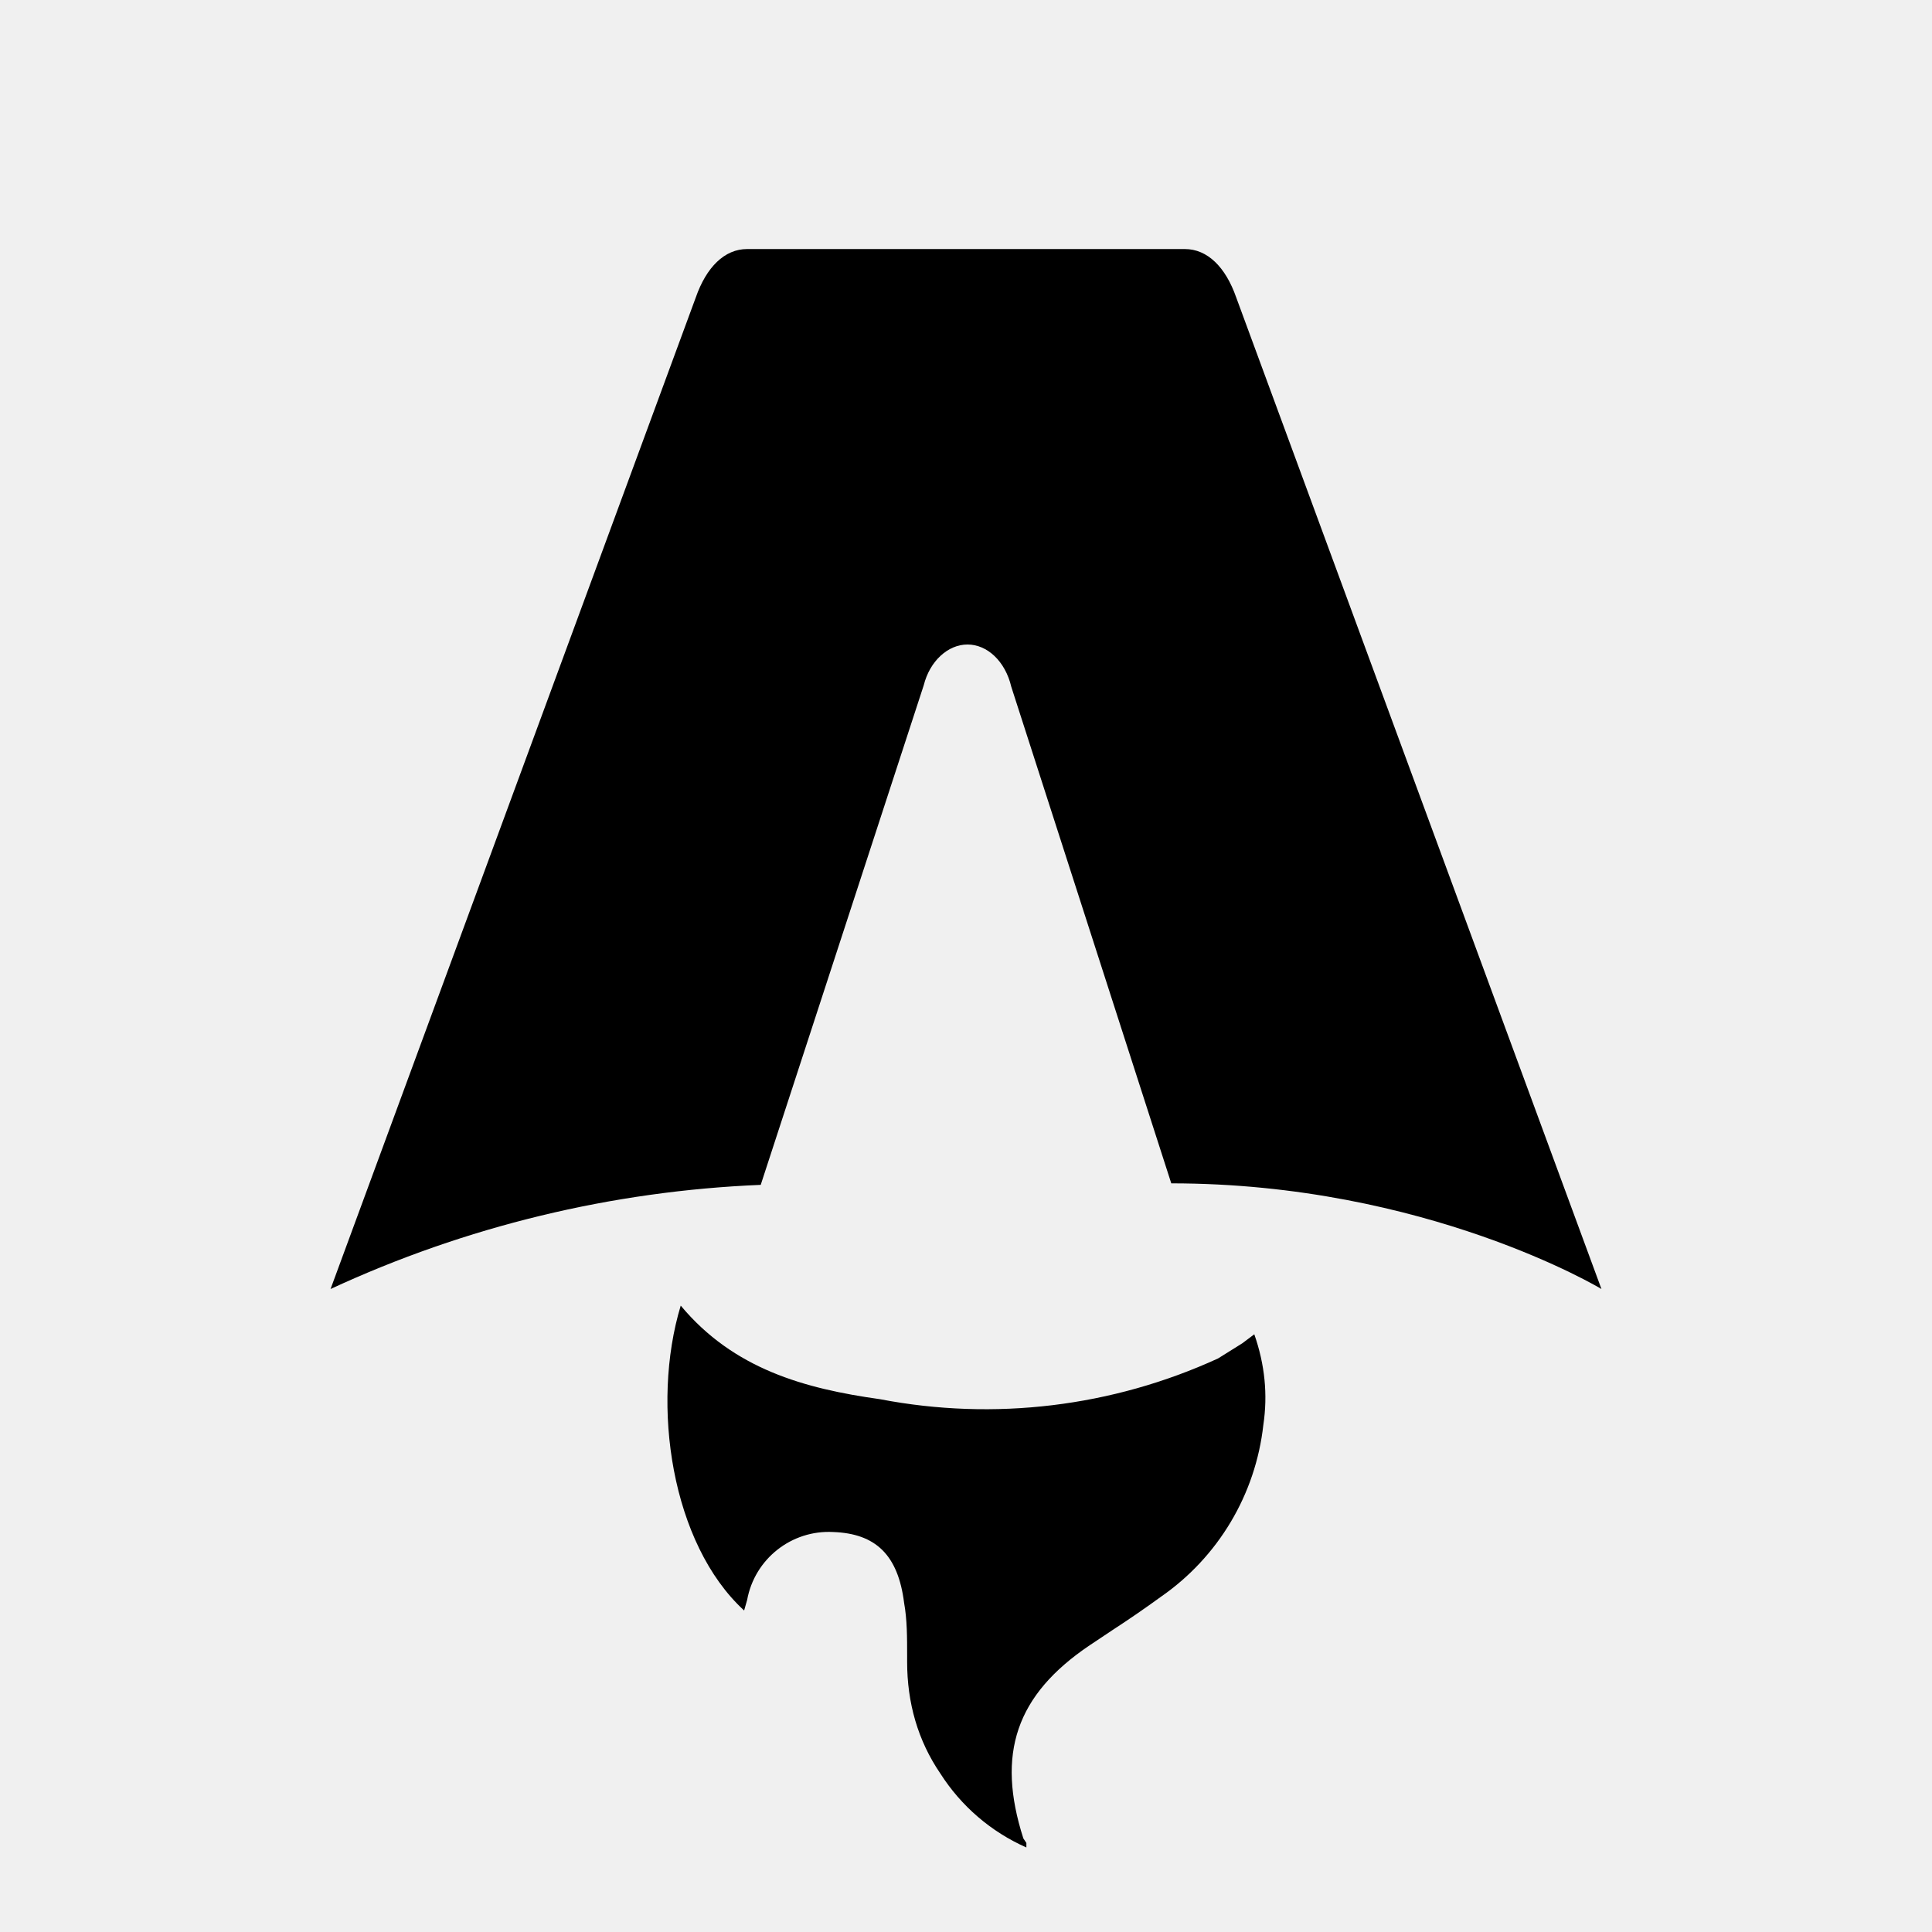
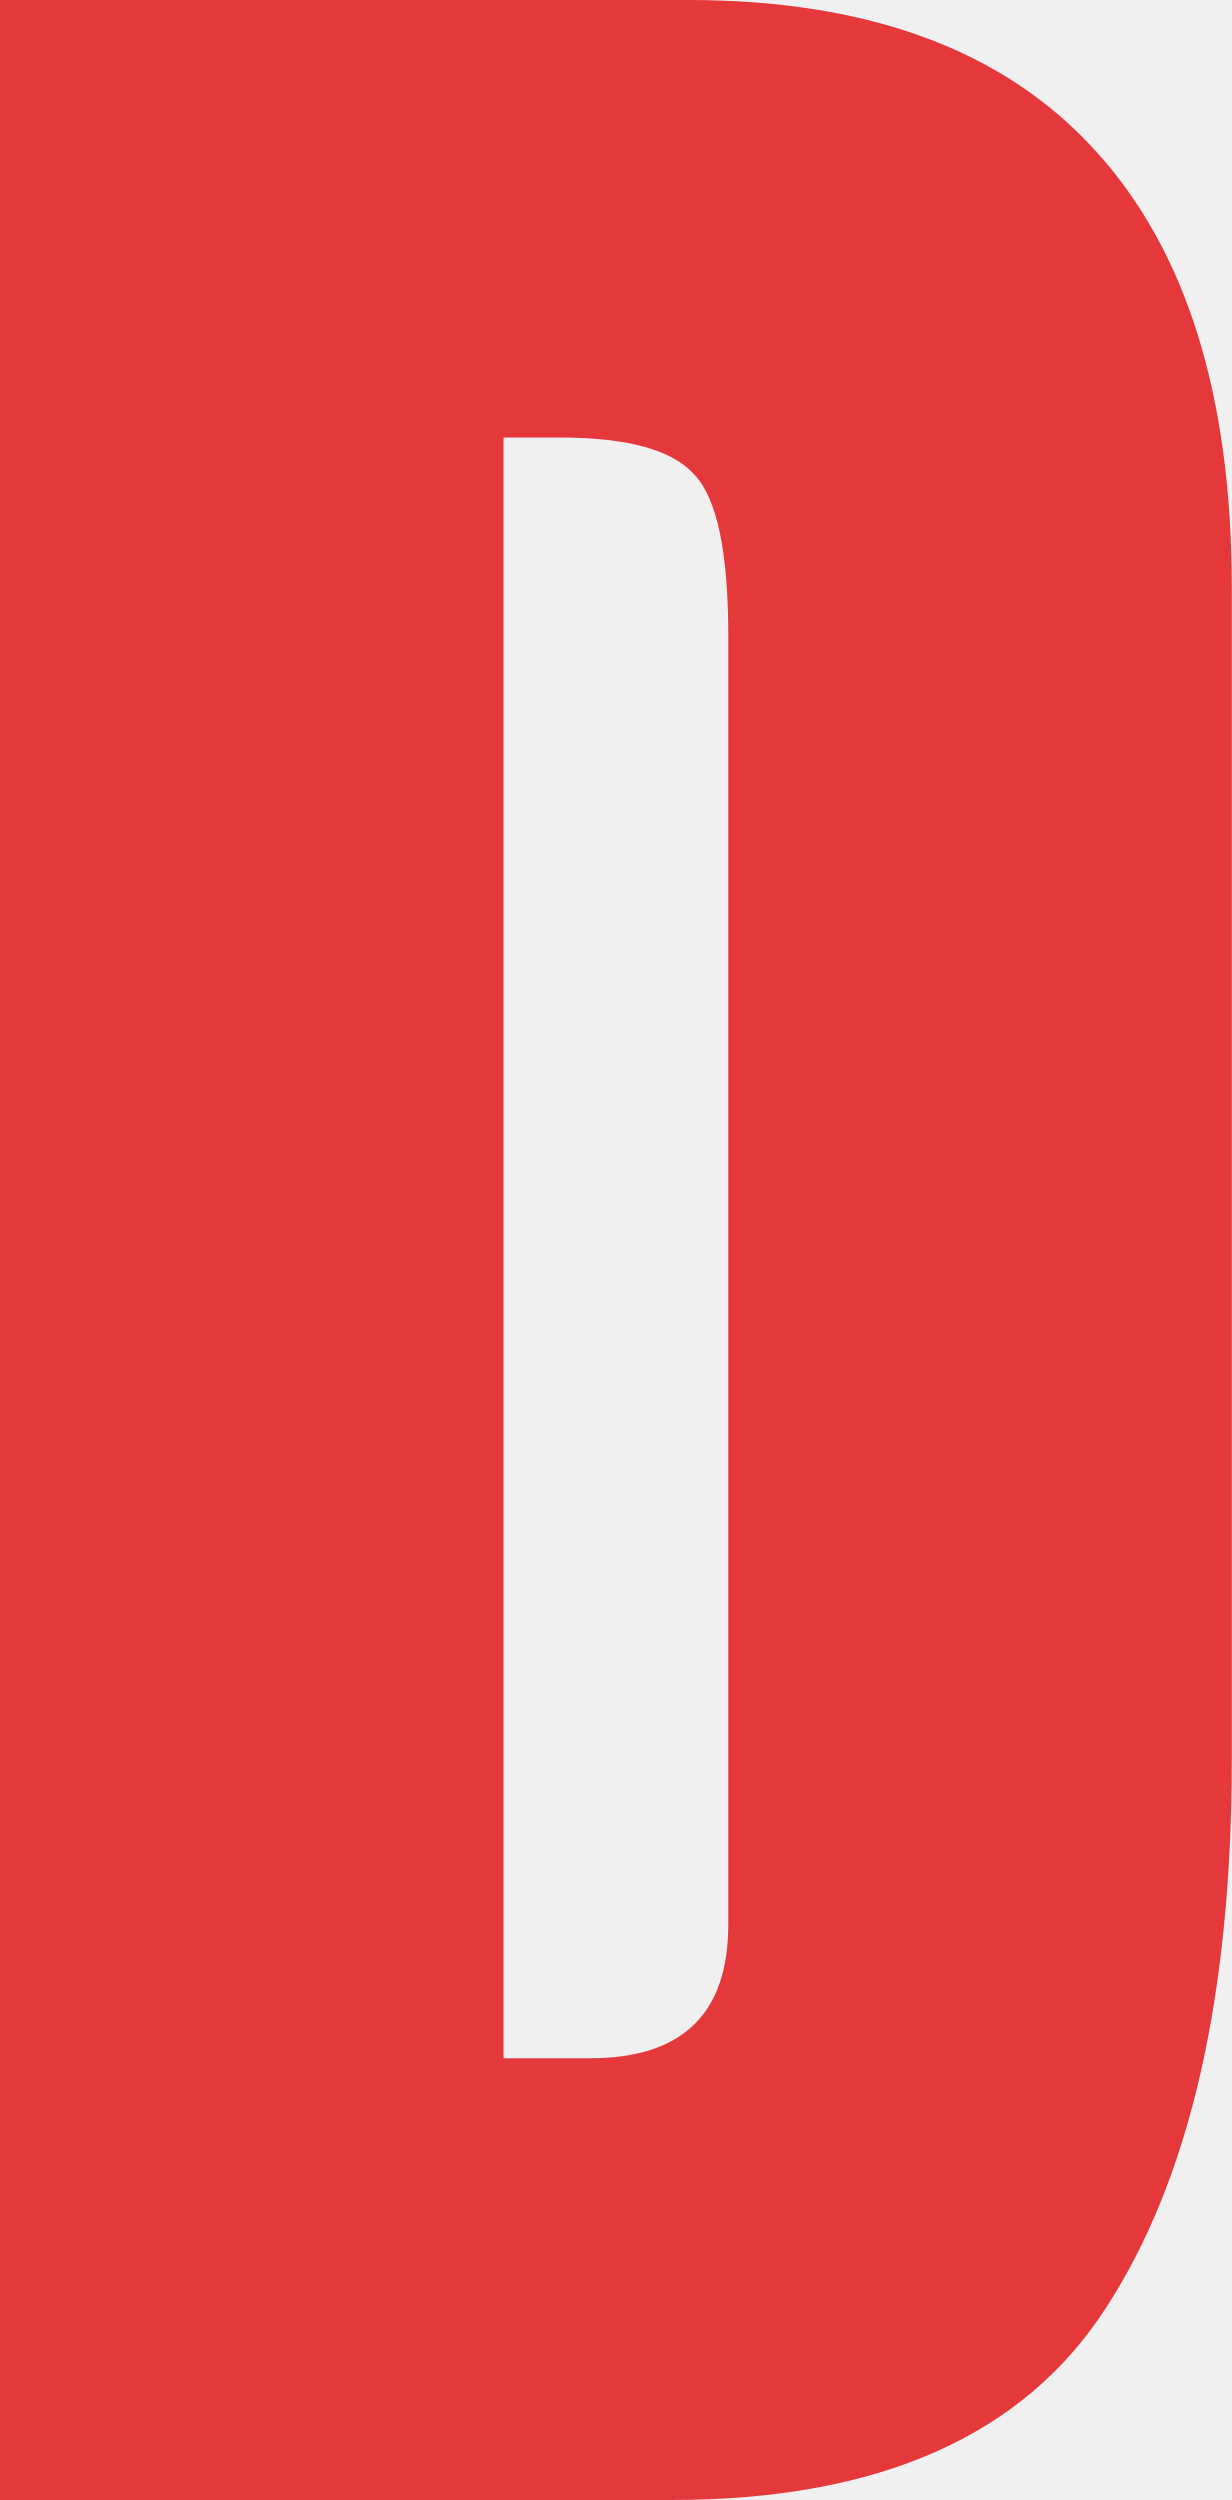
- <svg xmlns="http://www.w3.org/2000/svg" fill="none" viewBox="0 0 128 128">
-   <path d="M50.4 78.5a75.1 75.1 0 0 0-28.5 6.9l24.2-65.7c.7-2 1.9-3.2 3.4-3.2h29c1.5 0 2.7 1.2 3.4 3.2l24.2 65.7s-11.6-7-28.5-7L67 45.5c-.4-1.7-1.6-2.8-2.9-2.8-1.3 0-2.5 1.1-2.9 2.7L50.4 78.5Zm-1.1 28.2Zm-4.2-20.2c-2 6.6-.6 15.8 4.2 20.2a17.5 17.5 0 0 1 .2-.7 5.5 5.5 0 0 1 5.7-4.5c2.8.1 4.3 1.5 4.7 4.7.2 1.1.2 2.3.2 3.5v.4c0 2.7.7 5.2 2.2 7.4a13 13 0 0 0 5.7 4.9v-.3l-.2-.3c-1.8-5.6-.5-9.5 4.4-12.8l1.5-1a73 73 0 0 0 3.2-2.2 16 16 0 0 0 6.8-11.4c.3-2 .1-4-.6-6l-.8.6-1.6 1a37 37 0 0 1-22.4 2.7c-5-.7-9.7-2-13.2-6.2Z" />
-   <style>
-         path { fill: #000; }
-         @media (prefers-color-scheme: dark) {
-             path { fill: #FFF; }
-         }
-     </style>
+ <svg xmlns="http://www.w3.org/2000/svg" width="474" height="962" viewBox="0 0 474 962" fill="none">
+   <path d="M0 962V0H264.915C334.245 0 386.425 19.313 421.455 57.939C456.485 96.2 474 152.317 474 226.289V676.68C474 767.778 457.945 838.106 425.834 887.664C394.088 937.221 338.259 962 258.346 962H0ZM193.76 792.01H227.148C262.543 792.01 280.24 774.884 280.24 740.631V244.326C280.24 212.259 275.861 191.671 267.104 182.561C258.711 173.087 241.379 168.35 215.106 168.35H193.76V792.01Z" fill="#E5383B" />
</svg>
